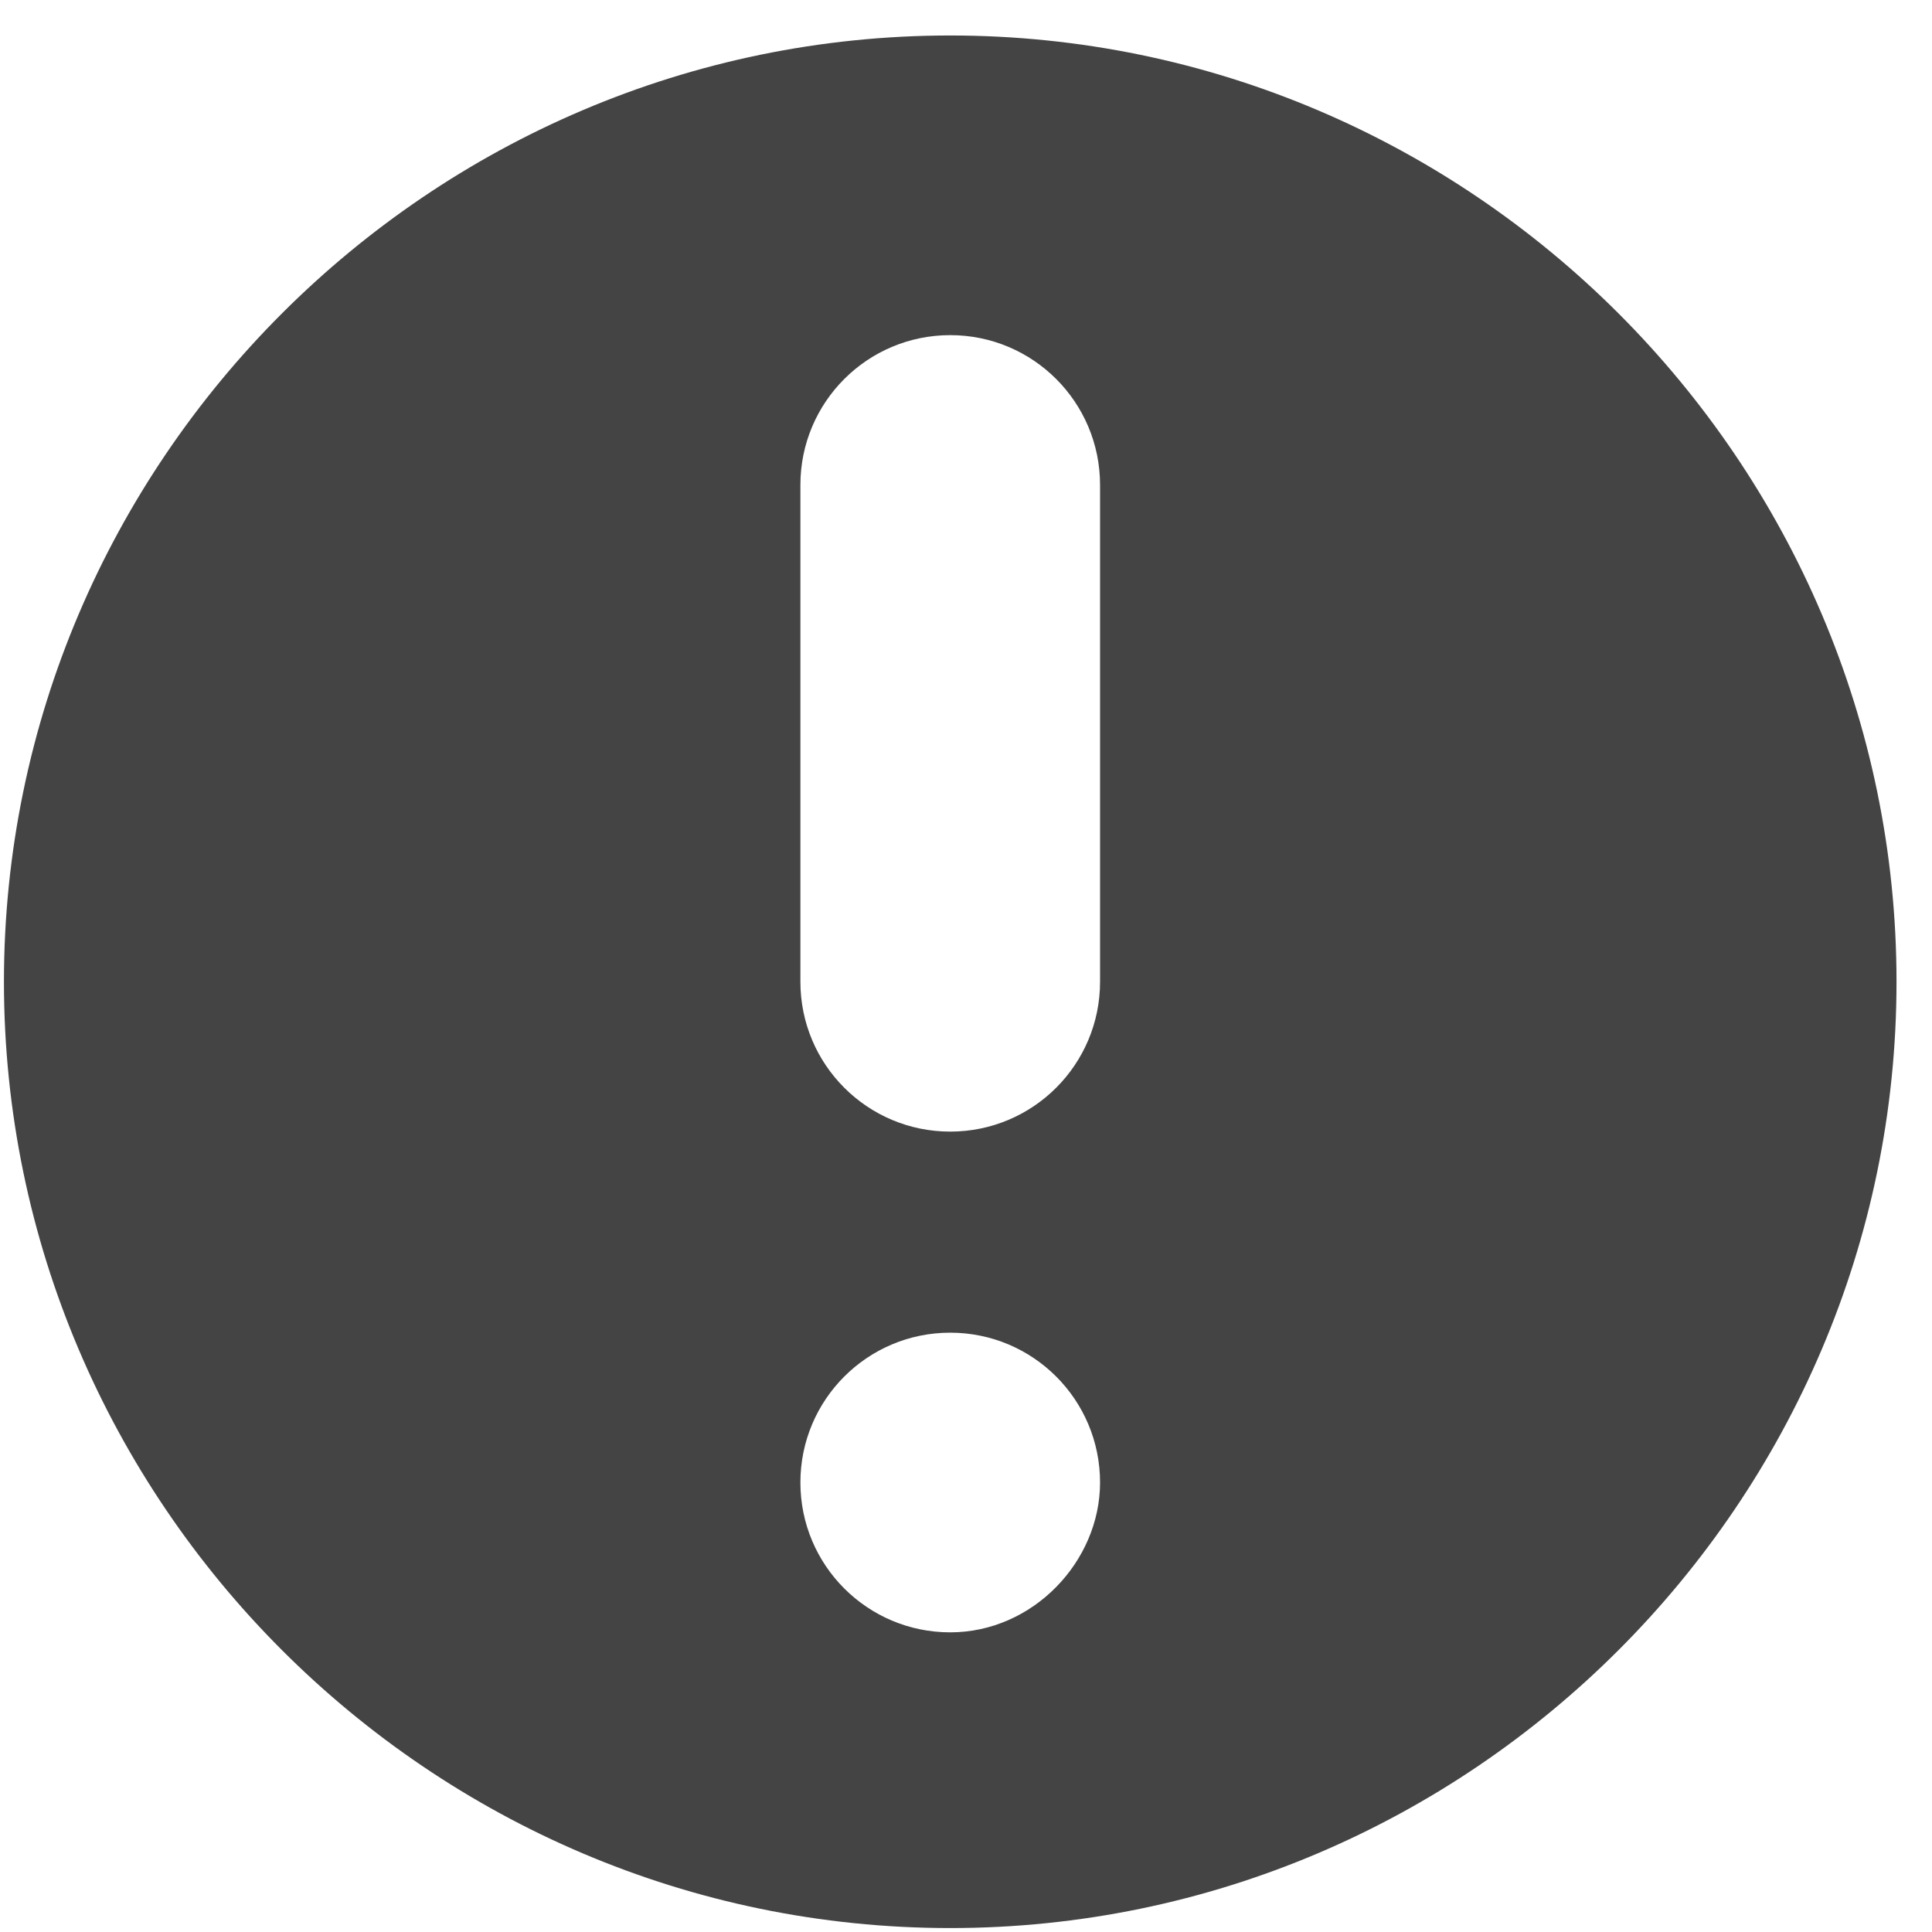
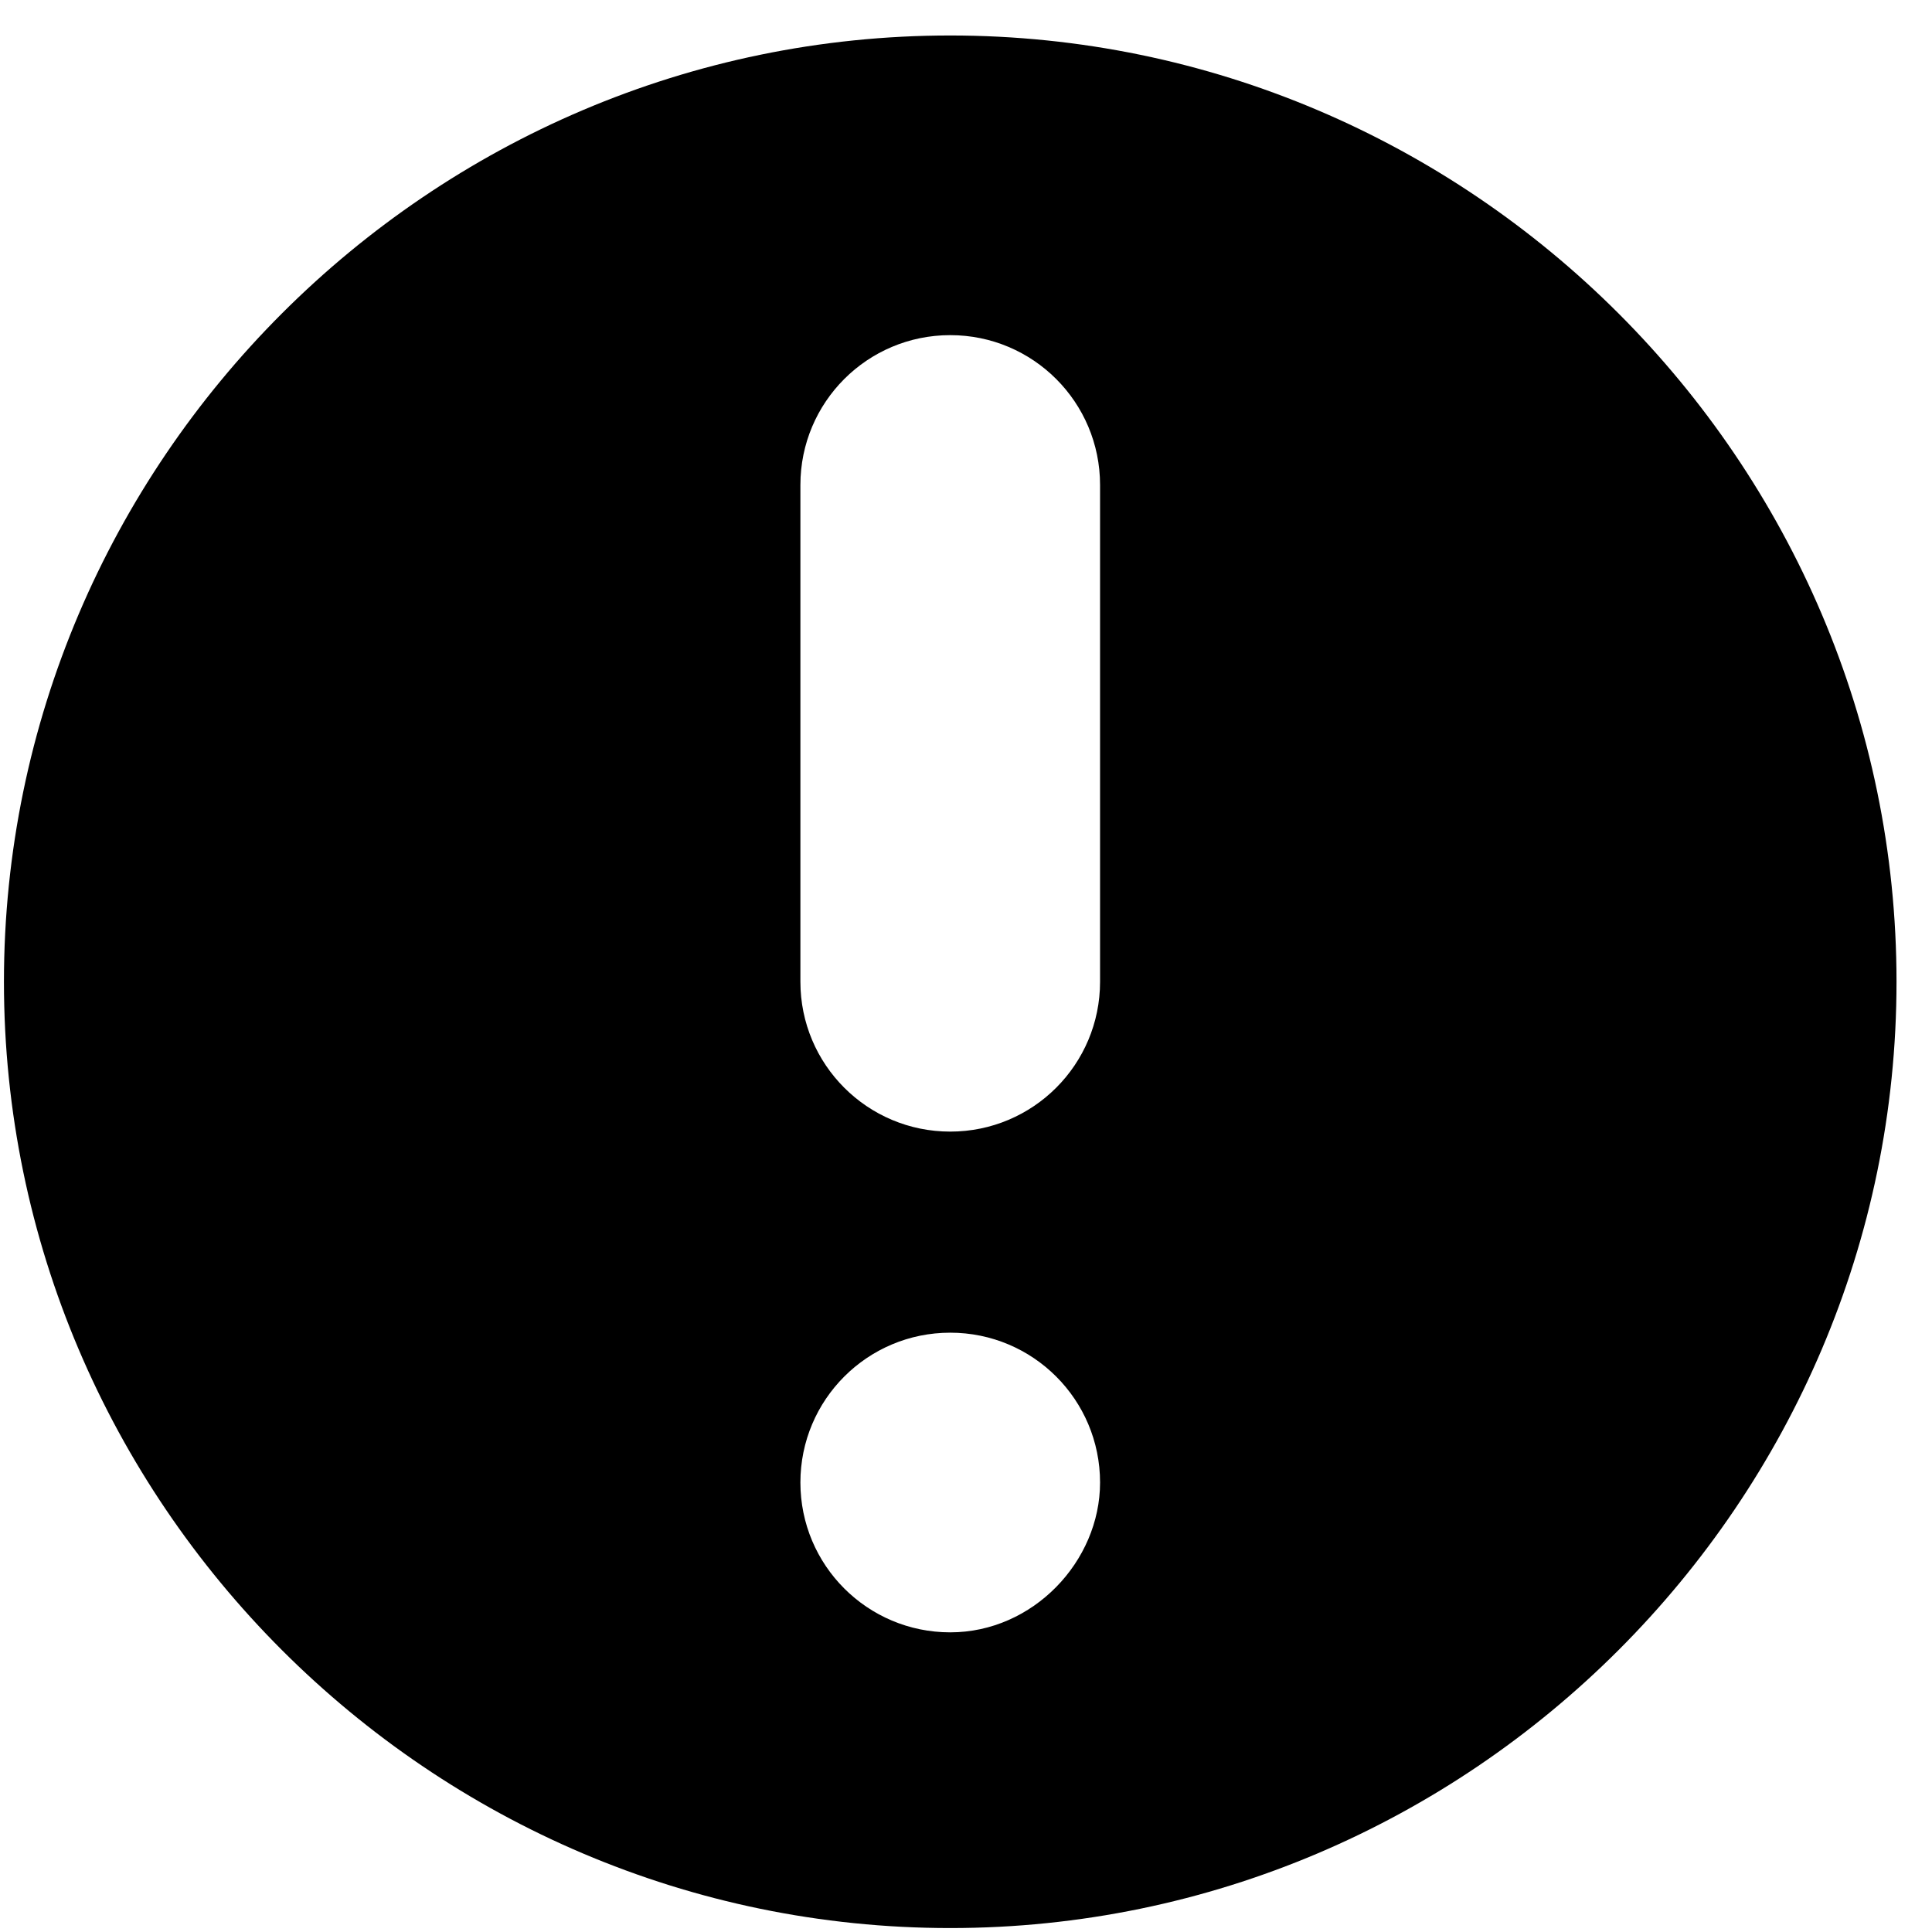
- <svg xmlns="http://www.w3.org/2000/svg" width="49px" height="49px" viewBox="0 0 49 49" version="1.1">
-   <defs />
-   <g id="Page-1" stroke="none" stroke-width="1" fill="none" fill-rule="evenodd">
-     <g id="exclamation_3" fill="#444444">
-       <g id="레이어_1">
-         <path d="M24.1,0.9 C10.9,0.9 0.1,11.7 0.1,24.9 C0.1,38.1 10.9,48.9 24.1,48.9 C37.3,48.9 48.1,38.1 48.1,24.9 C48.1,11.7 37.3,0.9 24.1,0.9 Z M24.1,41.4 C22,41.4 20.3,39.7 20.3,37.6 C20.3,35.5 22,33.8 24.1,33.8 C26.2,33.8 27.9,35.5 27.9,37.6 C27.9,39.6 26.2,41.4 24.1,41.4 Z M27.9,24.9 C27.9,27 26.2,28.7 24.1,28.7 C22,28.7 20.3,27 20.3,24.9 L20.3,12.3 C20.3,10.2 22,8.5 24.1,8.5 C26.2,8.5 27.9,10.2 27.9,12.3 L27.9,24.9 Z" id="Shape" />
-       </g>
-     </g>
-   </g>
+ <svg xmlns="http://www.w3.org/2000/svg" viewBox="0 0 49 49" class="ridi_icon">
+   <path d="M24.1.9C10.9.9.1 11.7.1 24.9s10.8 24 24 24 24-10.8 24-24-10.8-24-24-24zm0 40.5c-2.1 0-3.8-1.7-3.8-3.8 0-2.1 1.7-3.8 3.8-3.8 2.1 0 3.8 1.7 3.8 3.8 0 2-1.7 3.8-3.8 3.8zm3.8-16.5c0 2.1-1.7 3.8-3.8 3.8-2.1 0-3.8-1.7-3.8-3.8V12.3c0-2.1 1.7-3.8 3.8-3.8 2.1 0 3.8 1.7 3.8 3.8v12.6z" />
</svg>
